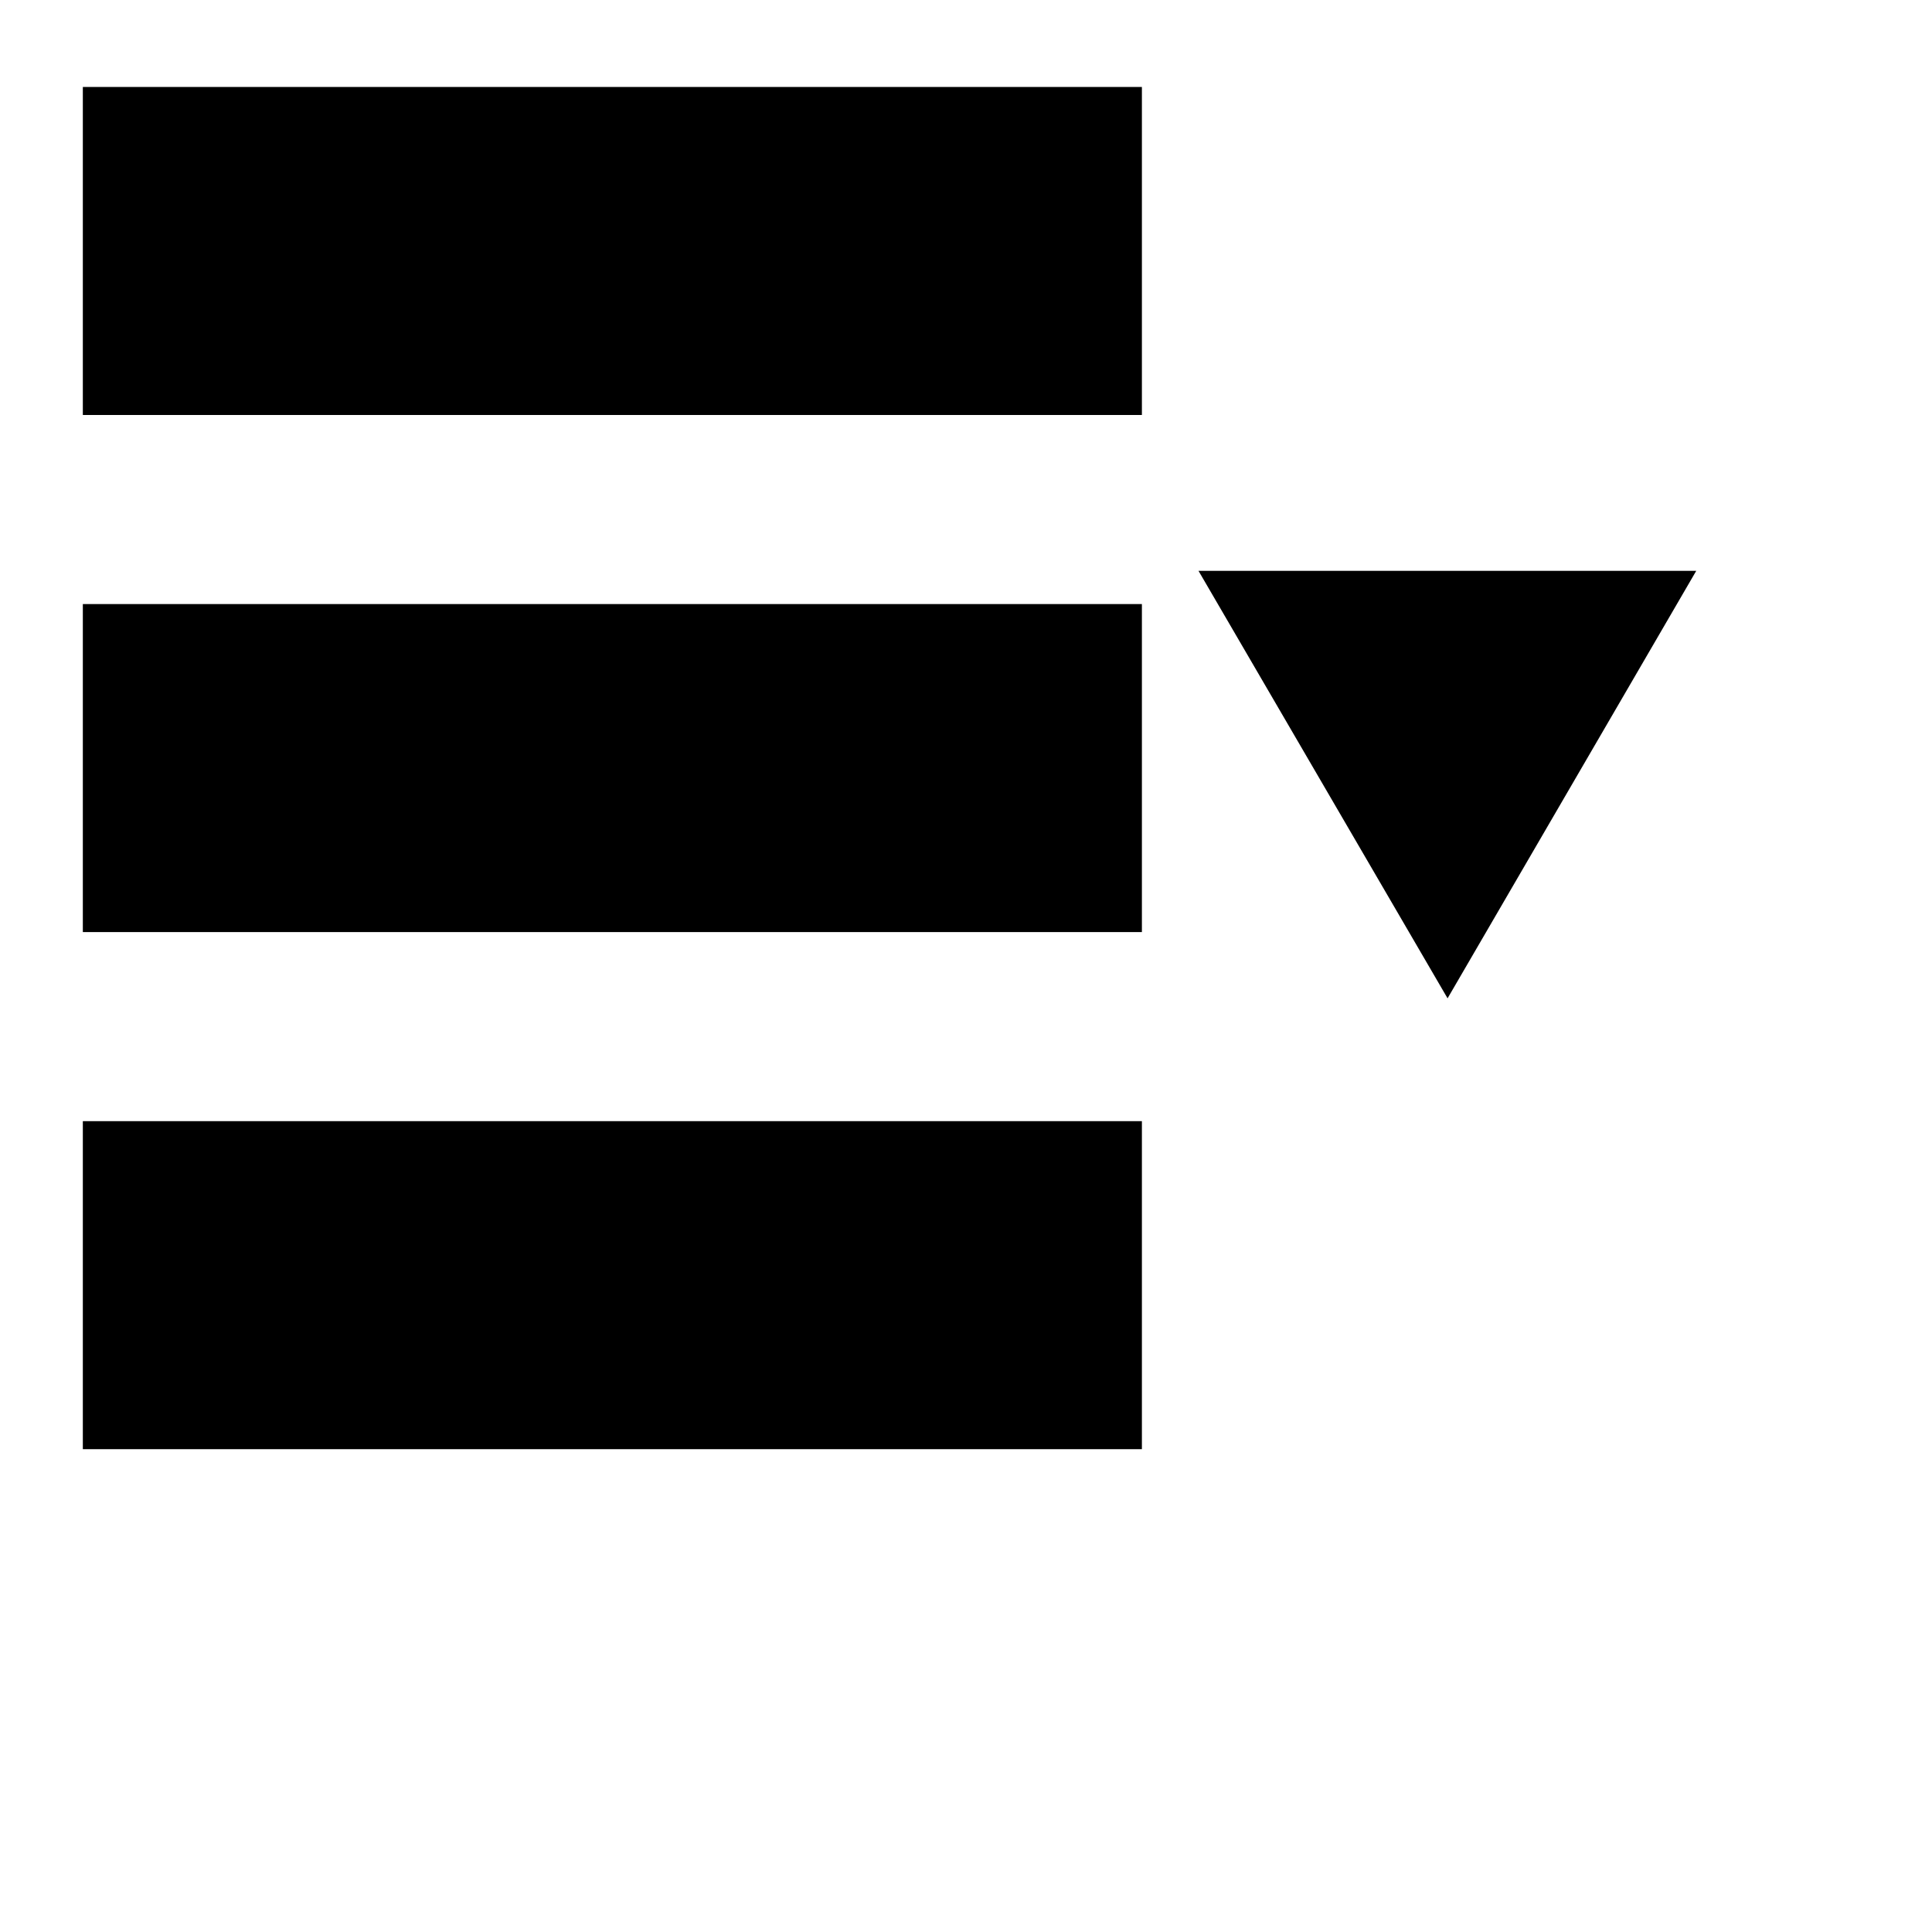
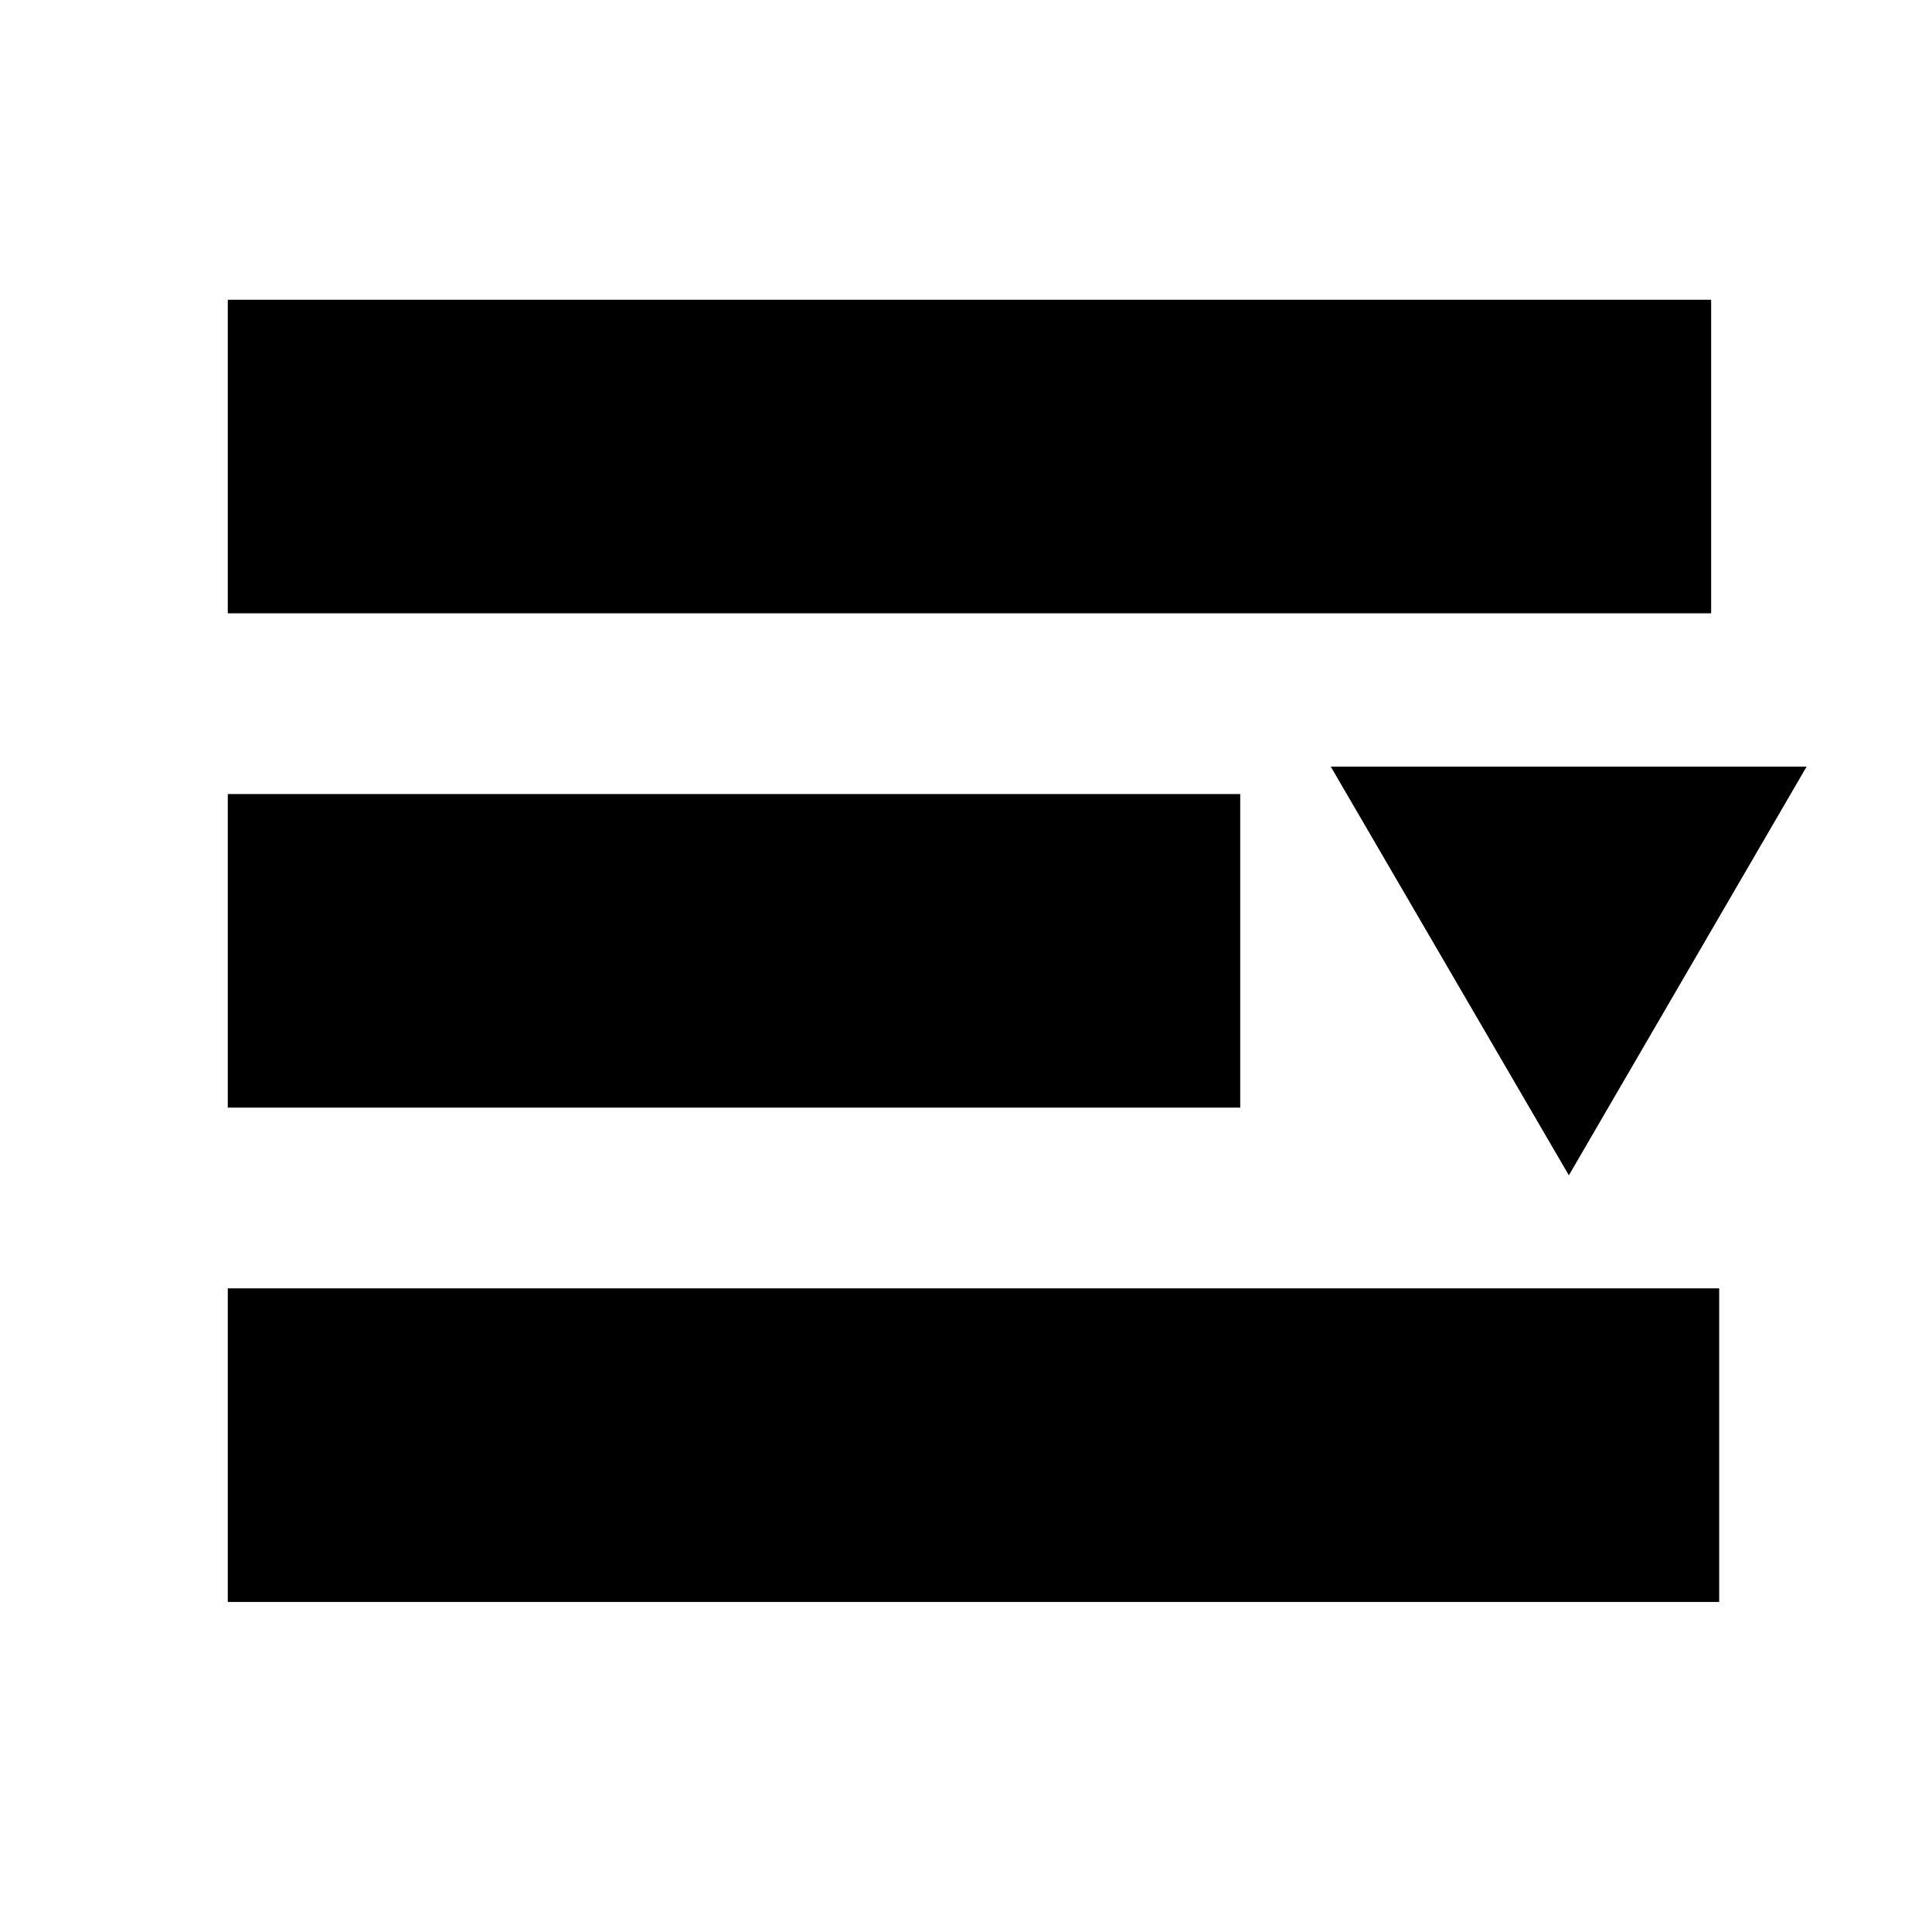
- <svg xmlns="http://www.w3.org/2000/svg" version="1.0" id="Layer_1" x="0px" y="0px" viewBox="0 0 512 512" enable-background="new 0 0 512 512" xml:space="preserve">
+ <svg xmlns="http://www.w3.org/2000/svg" width="512" height="512">
  <g>
-     <rect x="21.953" y="23.048" width="280.661" height="86.928" />
-     <rect x="21.953" y="160.083" width="280.661" height="86.928" />
-     <rect x="21.953" y="297.119" width="280.661" height="86.928" />
-     <polygon points="383.621,264.568 317.614,151.278 449.523,151.278  " />
+     <g id="svg_1">
+       <rect fill="black" id="svg_2" height="83.1" width="393.1" y="79.433" x="60.367" />
+       <rect fill="black" id="svg_3" height="83.1" width="268.3" y="210.433" x="60.367" />
+       <rect fill="black" id="svg_4" height="83.1" width="395.233" y="341.433" x="60.367" />
+       <polygon transform="rotate(90 415.7167,257.3167) " fill="black" id="svg_5" points="469.867,257.267 361.567,320.367 361.567,194.267 " />
+     </g>
  </g>
</svg>
